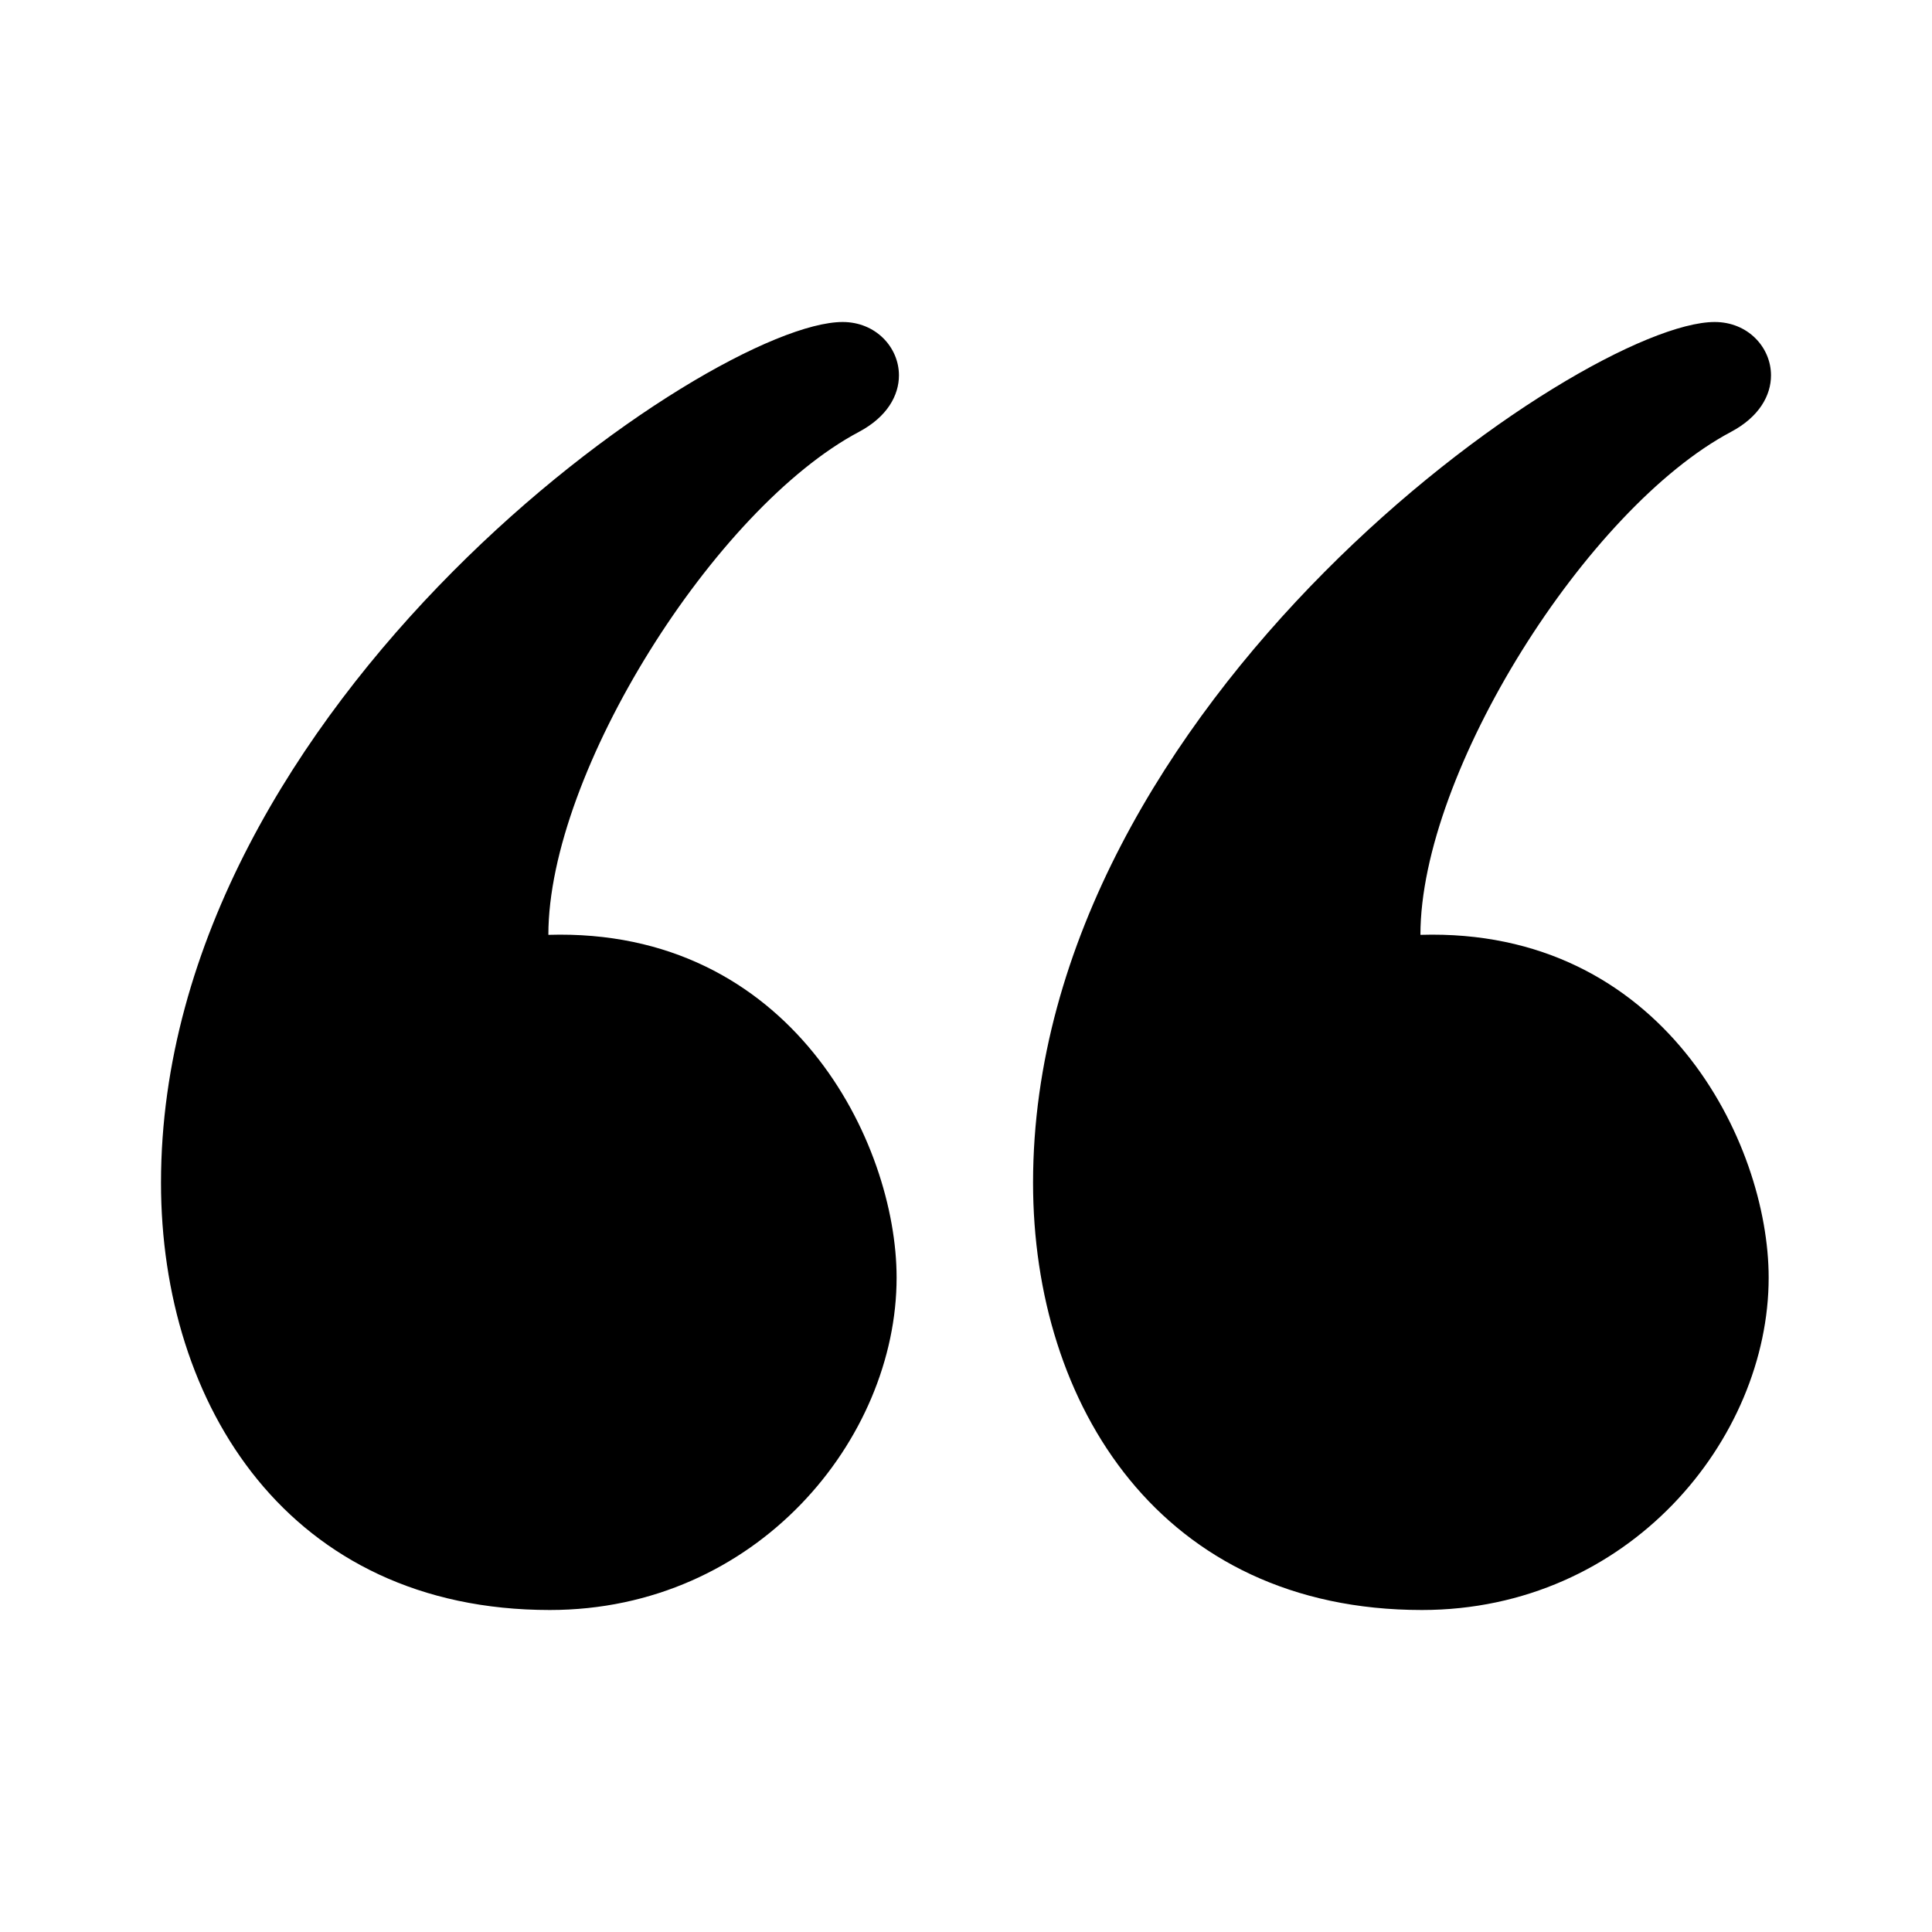
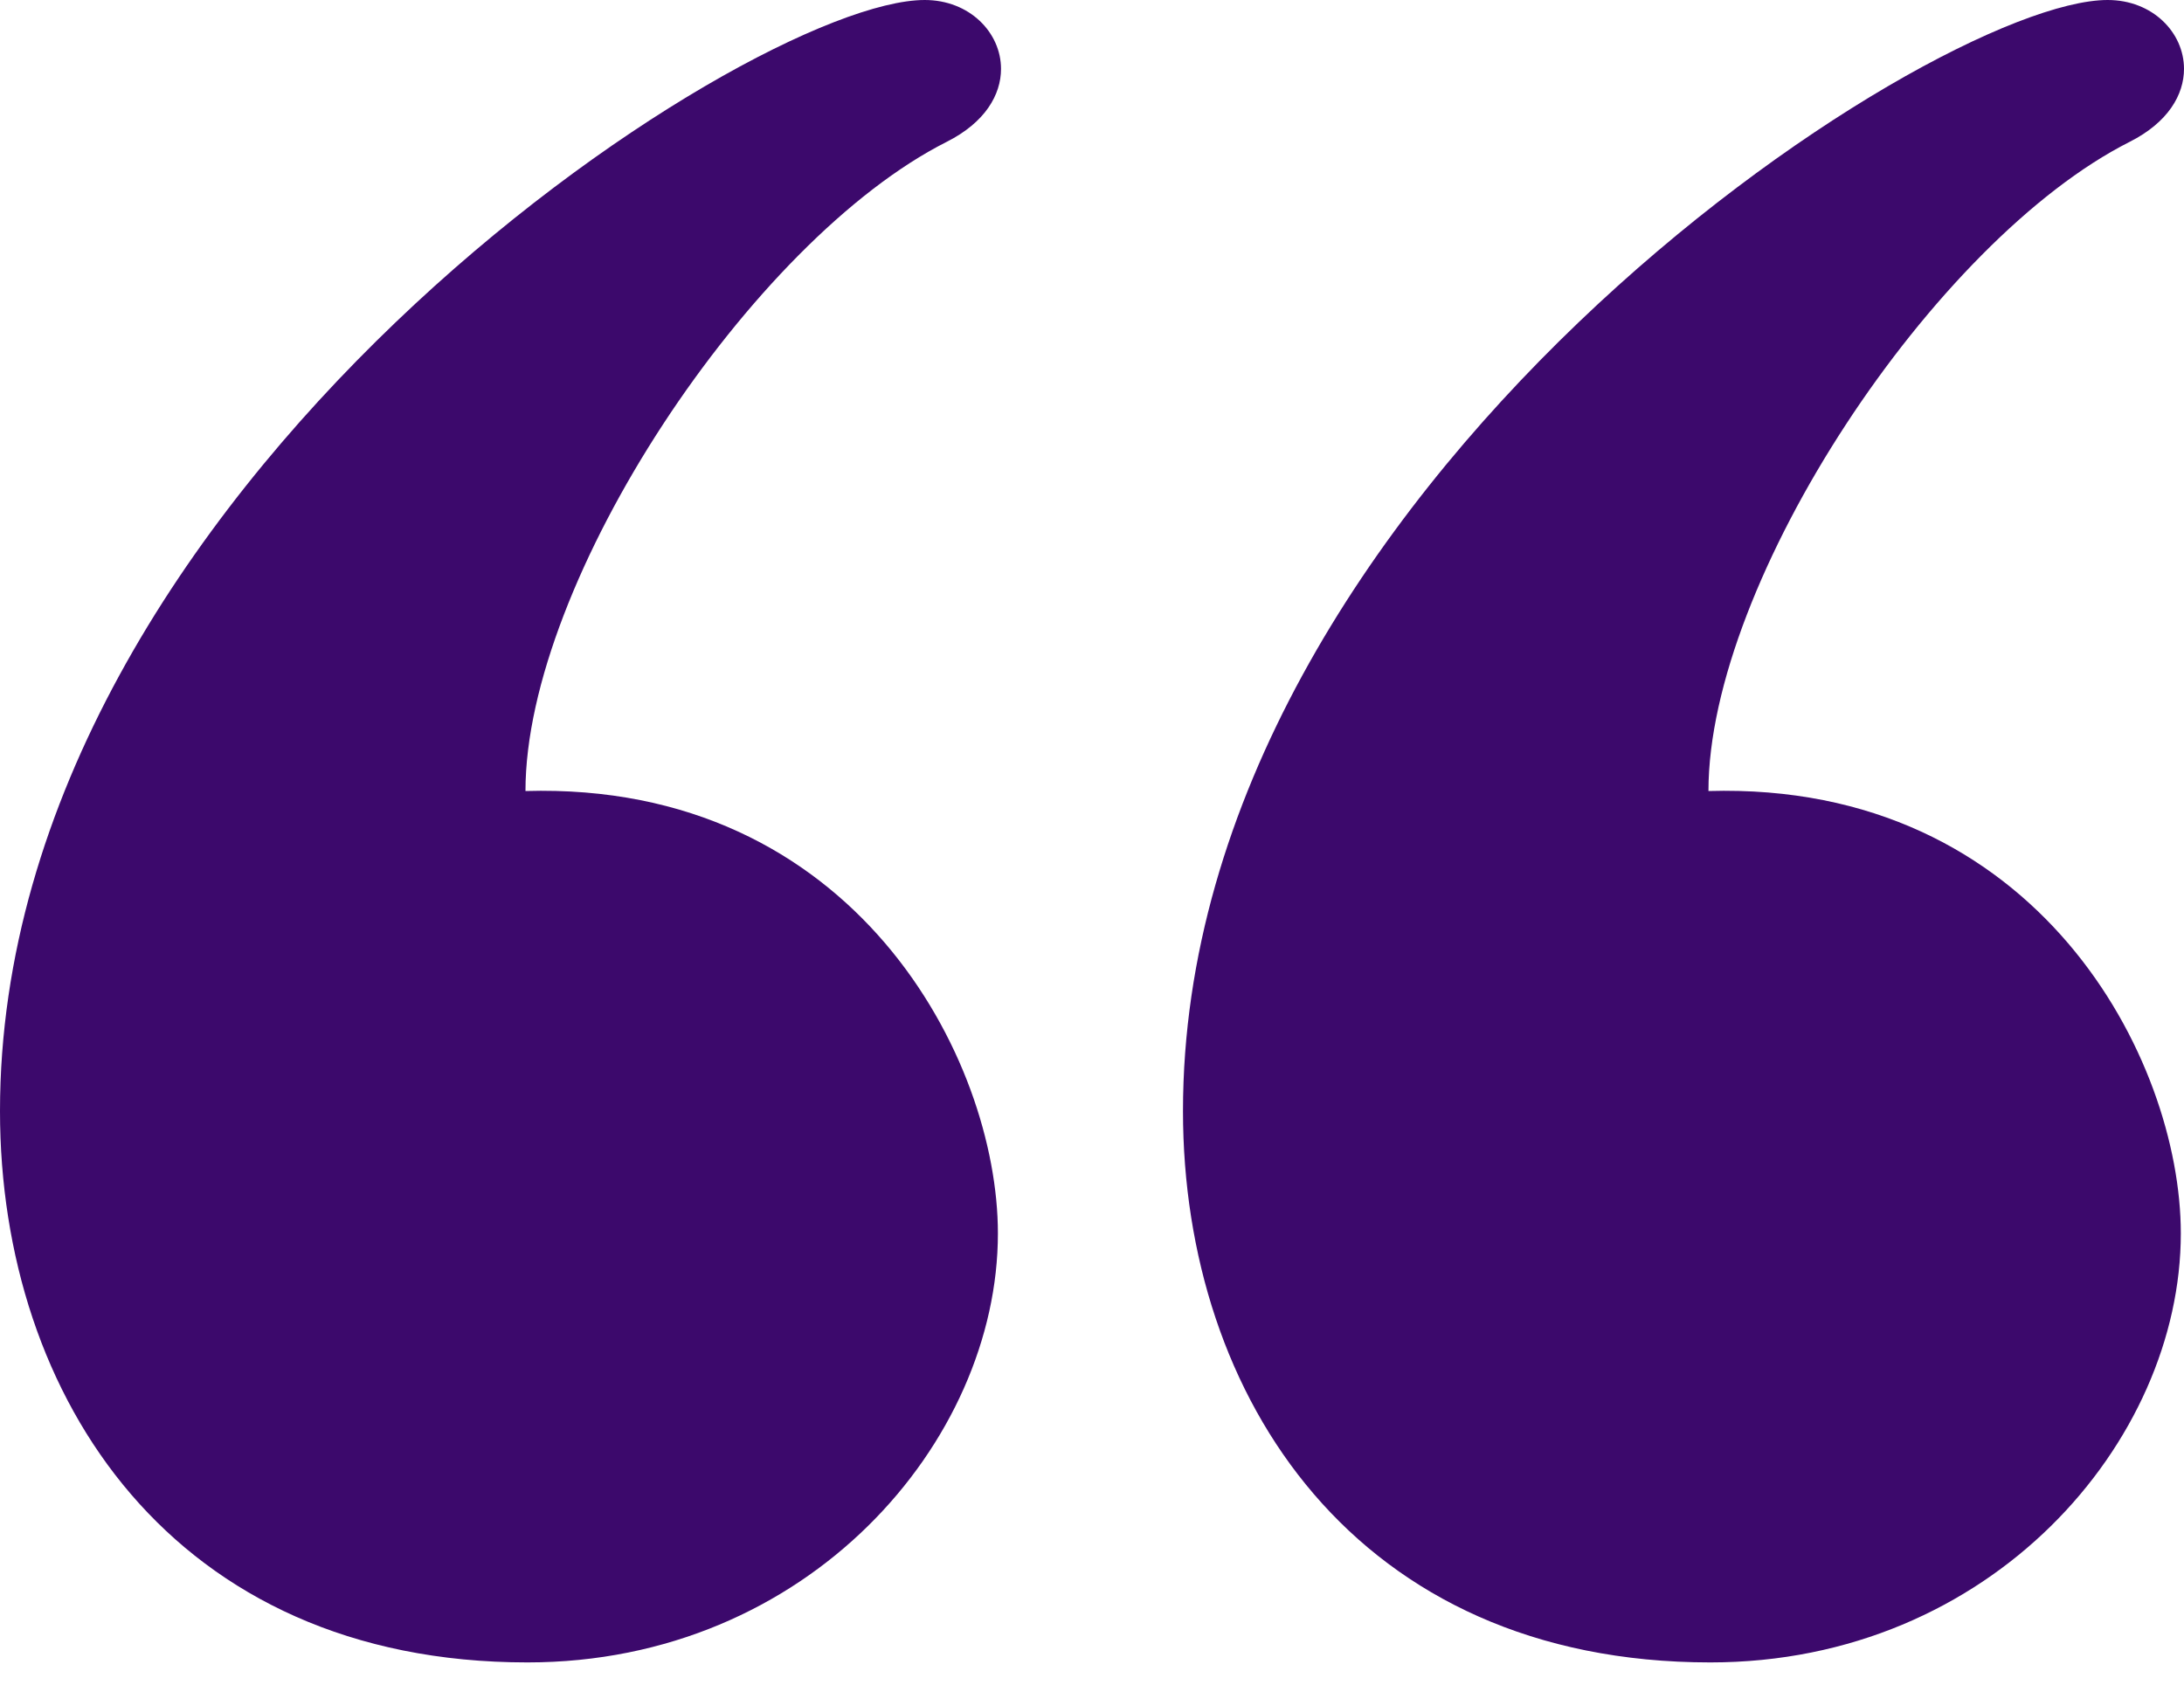
- <svg xmlns="http://www.w3.org/2000/svg" clip-rule="evenodd" fill-rule="evenodd" stroke-linejoin="round" stroke-miterlimit="2" viewBox="0 0 24 24">
-   <path d="m21.301 4c.411 0 .699.313.699.663 0 .248-.145.515-.497.702-1.788.948-3.858 4.226-3.858 6.248 3.016-.092 4.326 2.582 4.326 4.258 0 2.007-1.738 4.129-4.308 4.129-3.24 0-4.83-2.547-4.83-5.307 0-5.98 6.834-10.693 8.468-10.693zm-10.833 0c.41 0 .699.313.699.663 0 .248-.145.515-.497.702-1.788.948-3.858 4.226-3.858 6.248 3.016-.092 4.326 2.582 4.326 4.258 0 2.007-1.739 4.129-4.308 4.129-3.241 0-4.83-2.547-4.83-5.307 0-5.98 6.833-10.693 8.468-10.693z" fill-rule="nonzero" />
+ <svg xmlns="http://www.w3.org/2000/svg" width="35" height="27" viewBox="0 0 35 27" fill="none">
+   <path d="M33.777 0C34.496 0 35 0.521 35 1.104C35 1.517 34.746 1.962 34.13 2.273C31.001 3.852 27.379 9.31 27.379 12.678C32.657 12.524 34.949 16.977 34.949 19.768C34.949 23.11 31.908 26.644 27.41 26.644C21.74 26.644 18.958 22.403 18.958 17.807C18.958 7.848 30.917 0 33.777 0ZM14.819 0C15.537 0 16.042 0.521 16.042 1.104C16.042 1.517 15.789 1.962 15.172 2.273C12.043 3.852 8.421 9.31 8.421 12.678C13.699 12.524 15.992 16.977 15.992 19.768C15.992 23.11 12.948 26.644 8.453 26.644C2.781 26.644 0 22.403 0 17.807C0 7.848 11.958 0 14.819 0Z" fill="#3C096C" />
</svg>
